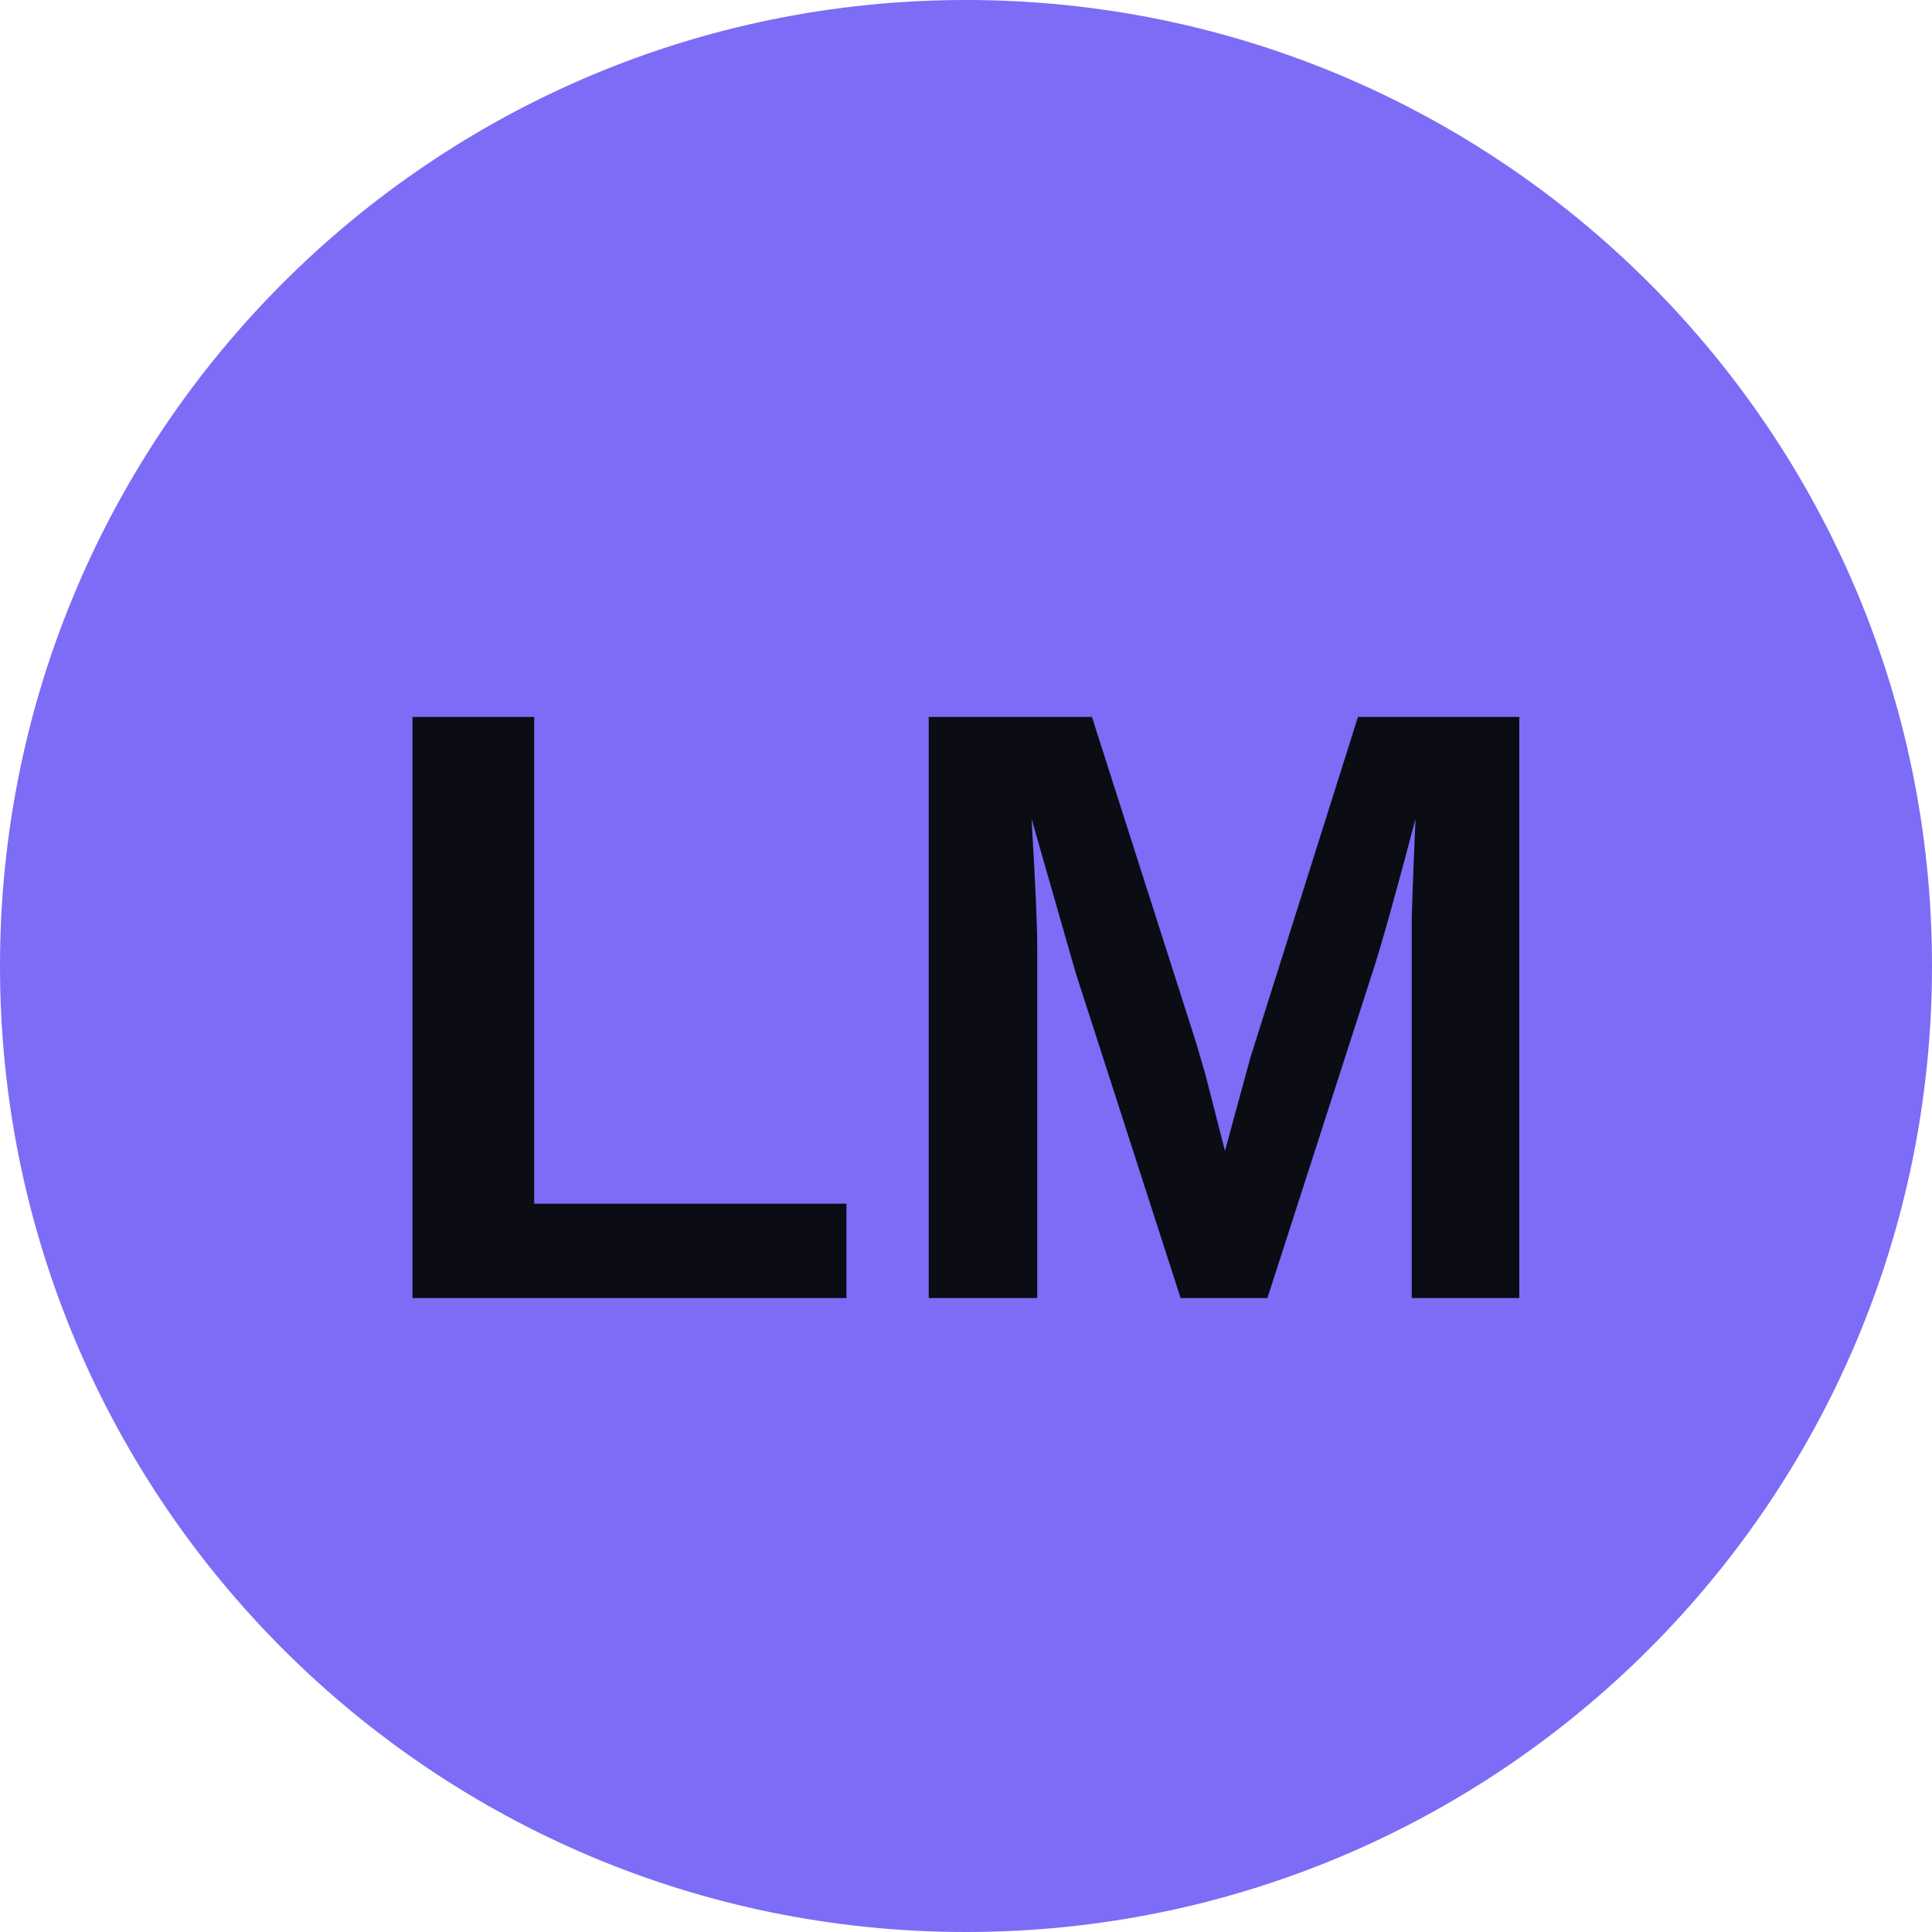
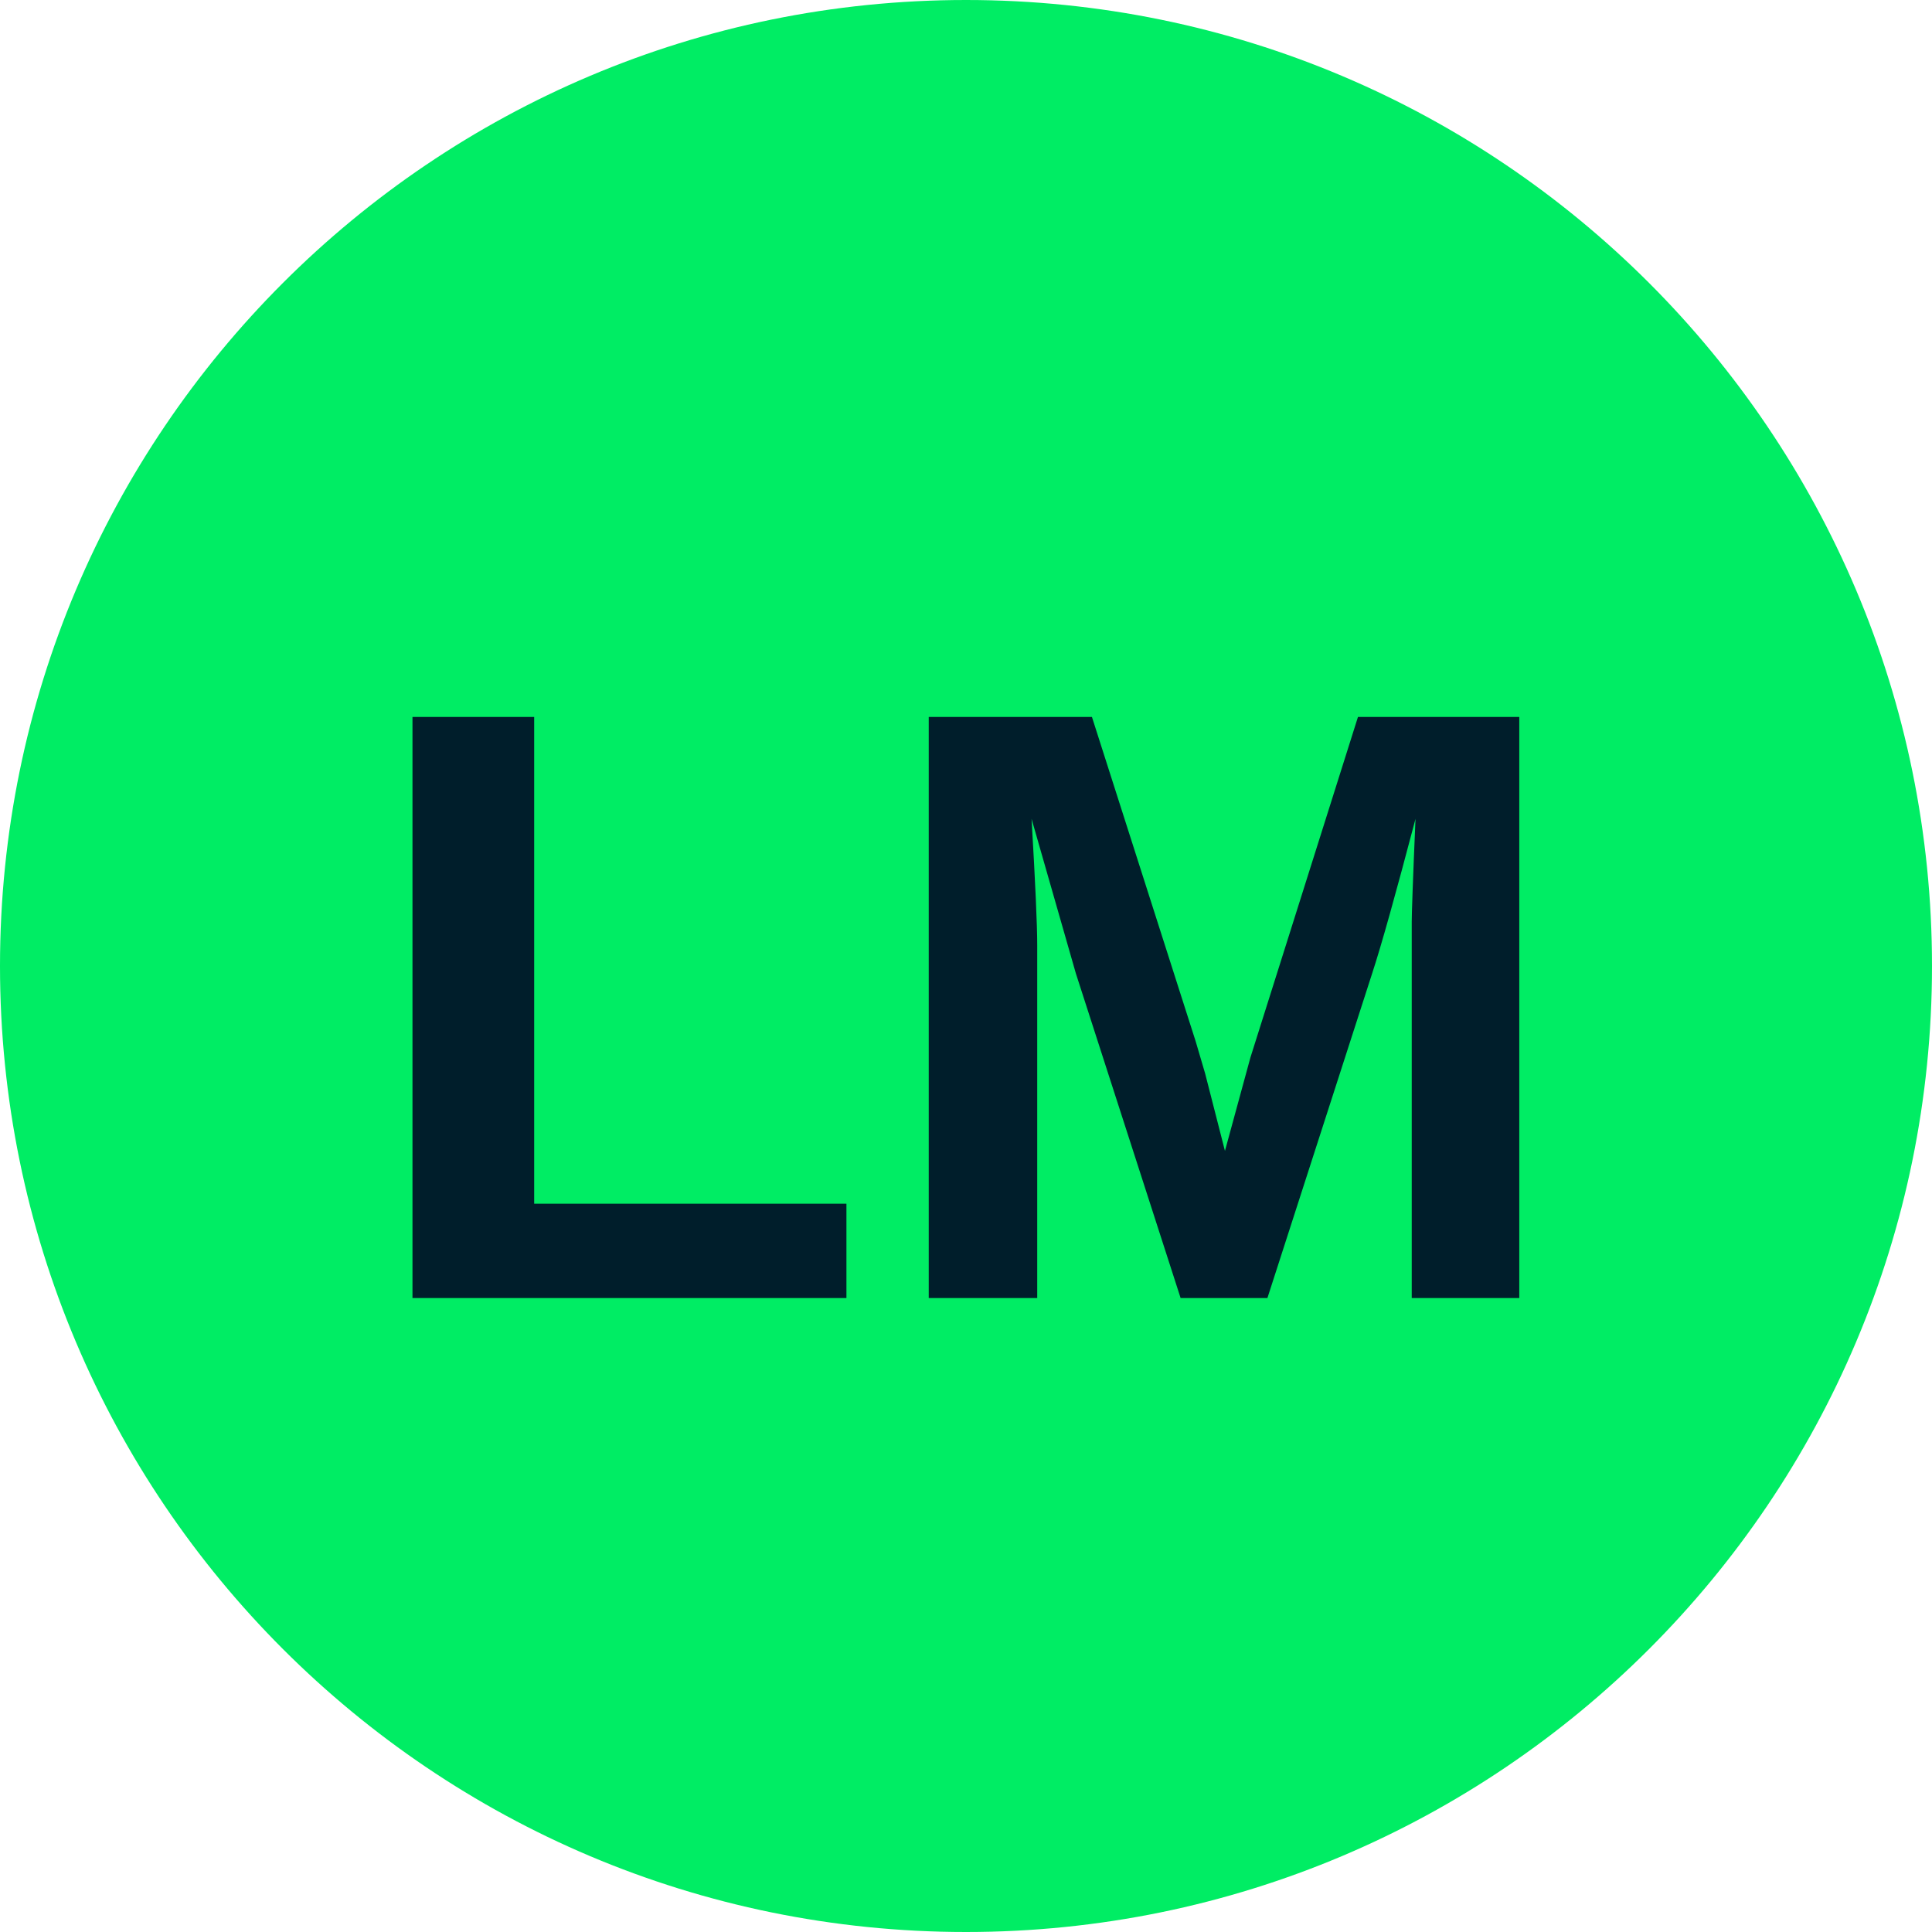
<svg xmlns="http://www.w3.org/2000/svg" viewBox="0 0 32 32" width="32" height="32">
-   <circle cx="16" cy="16" r="16" fill="#7C6CF6" />
-   <text x="16" y="21.5" text-anchor="middle" font-family="Arial, Helvetica, sans-serif" font-size="14" font-weight="700" fill="#0B0C14">LM</text>
+   <circle cx="16" cy="16" r="16" fill="#00ED64" />
+   <text x="16" y="21.5" text-anchor="middle" font-family="Arial, Helvetica, sans-serif" font-size="14" font-weight="700" fill="#001E2B">LM</text>
</svg>
